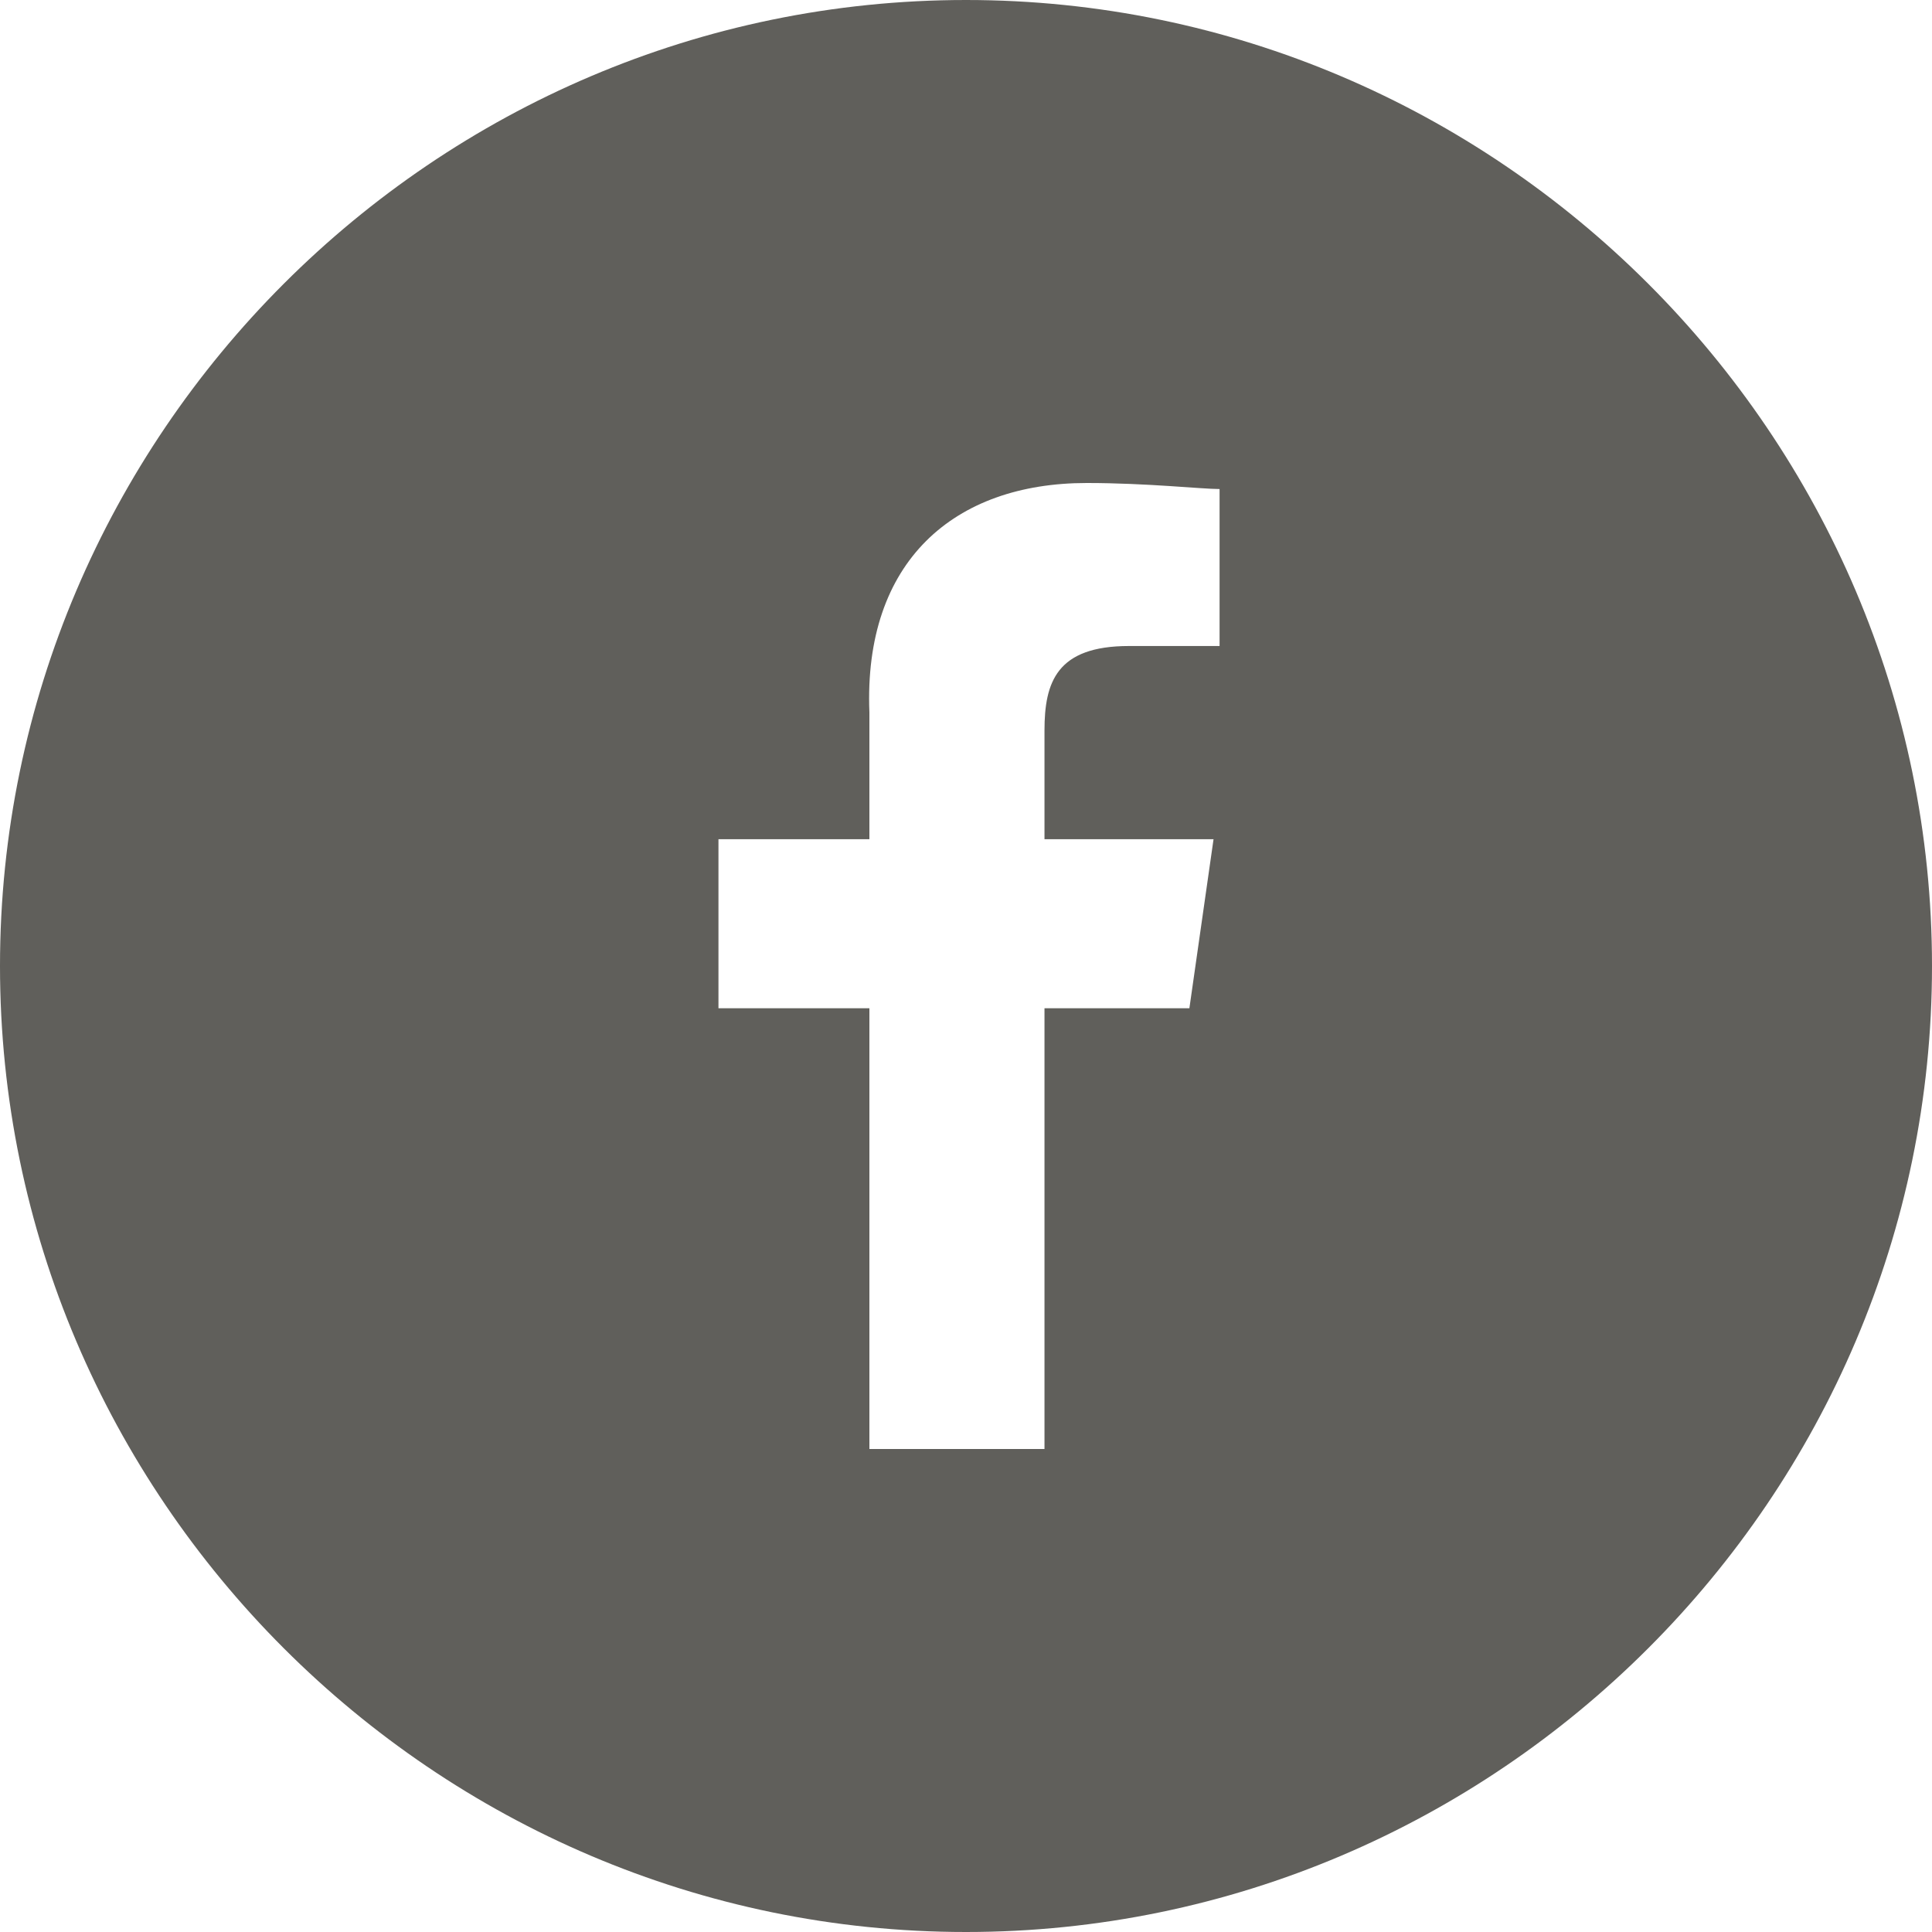
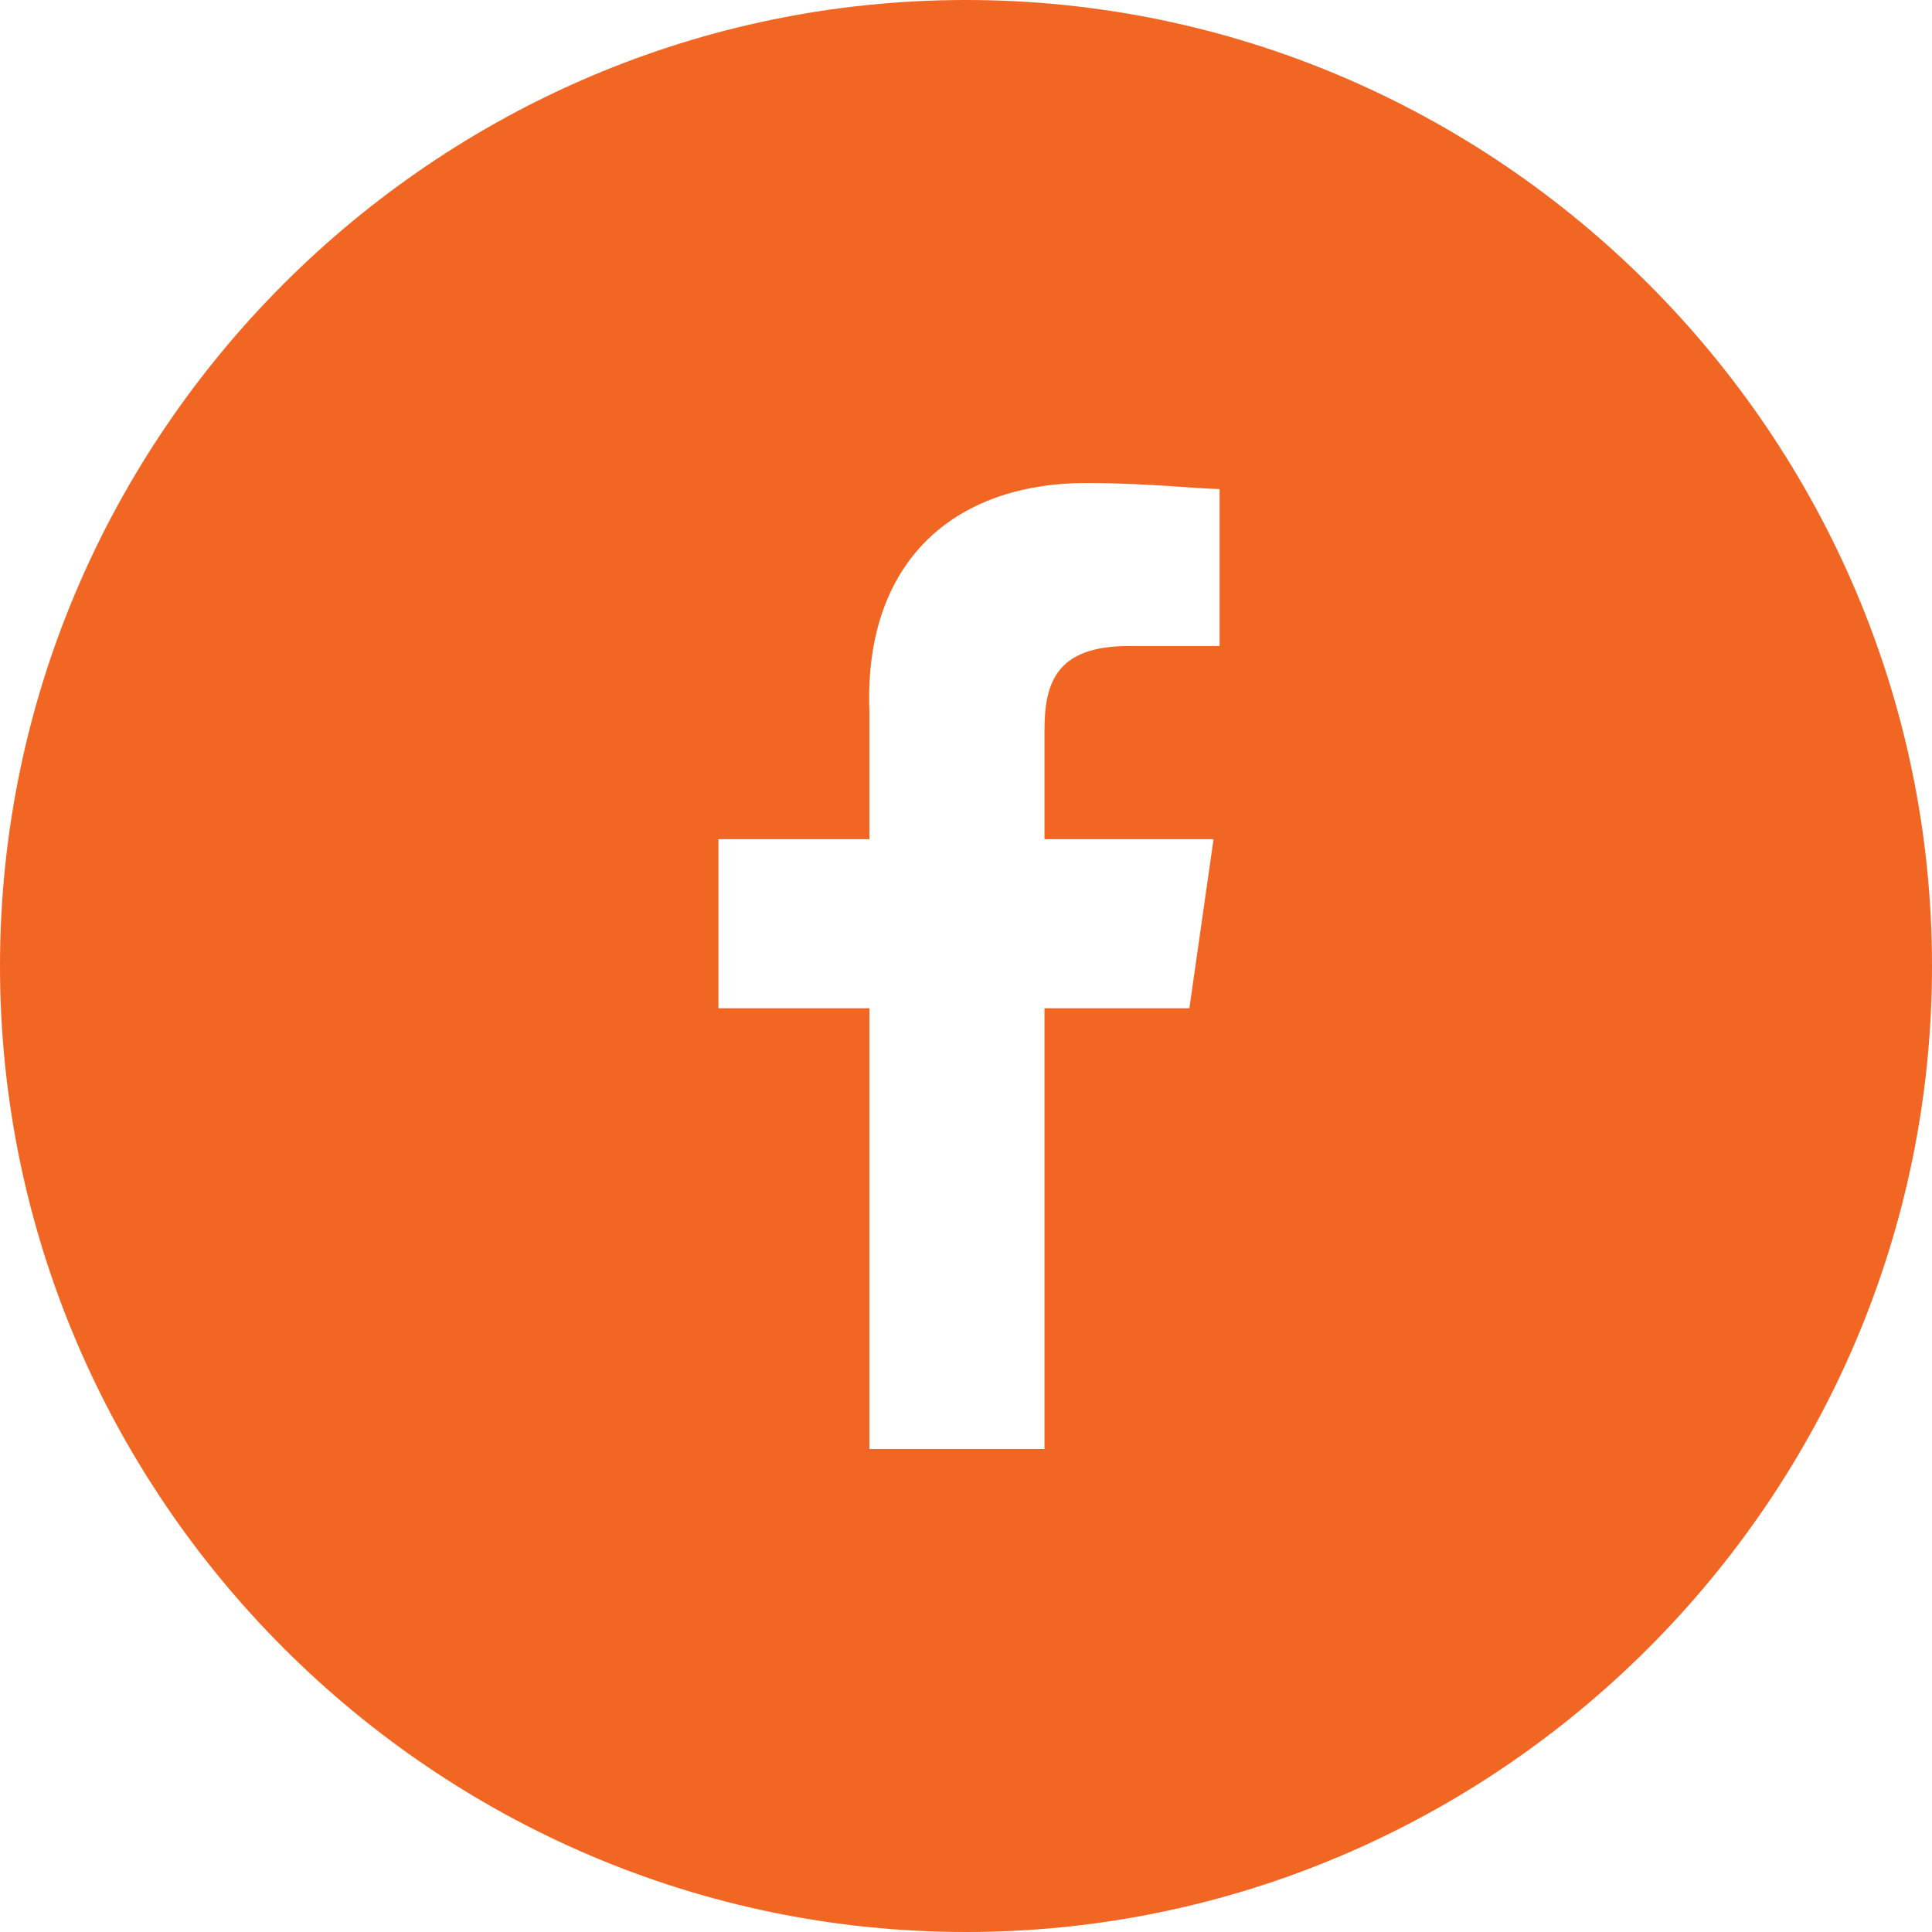
<svg xmlns="http://www.w3.org/2000/svg" version="1.1" id="Layer_1" x="0px" y="0px" viewBox="0 0 32 32" enable-background="new 0 0 32 32" xml:space="preserve">
-   <path fill="#605F5B" d="M16,0C7.2,0,0,7.2,0,16s7.2,16,16,16s16-7.2,16-16S24.8,0,16,0z M20.2,10.7h-1.5c-1.2,0-1.4,0.6-1.4,1.4v1.8  h2.8l-0.4,2.8h-2.4V24h-2.9v-7.3h-2.5v-2.8h2.5v-2.1C14.3,9.3,15.8,8,18,8c1,0,1.9,0.1,2.2,0.1V10.7z" />
+   <path fill="#F16623" d="M16,0C7.2,0,0,7.2,0,16s7.2,16,16,16s16-7.2,16-16S24.8,0,16,0z M20.2,10.7h-1.5c-1.2,0-1.4,0.6-1.4,1.4v1.8  h2.8l-0.4,2.8h-2.4V24h-2.9v-7.3h-2.5v-2.8h2.5v-2.1C14.3,9.3,15.8,8,18,8c1,0,1.9,0.1,2.2,0.1V10.7z" />
</svg>
